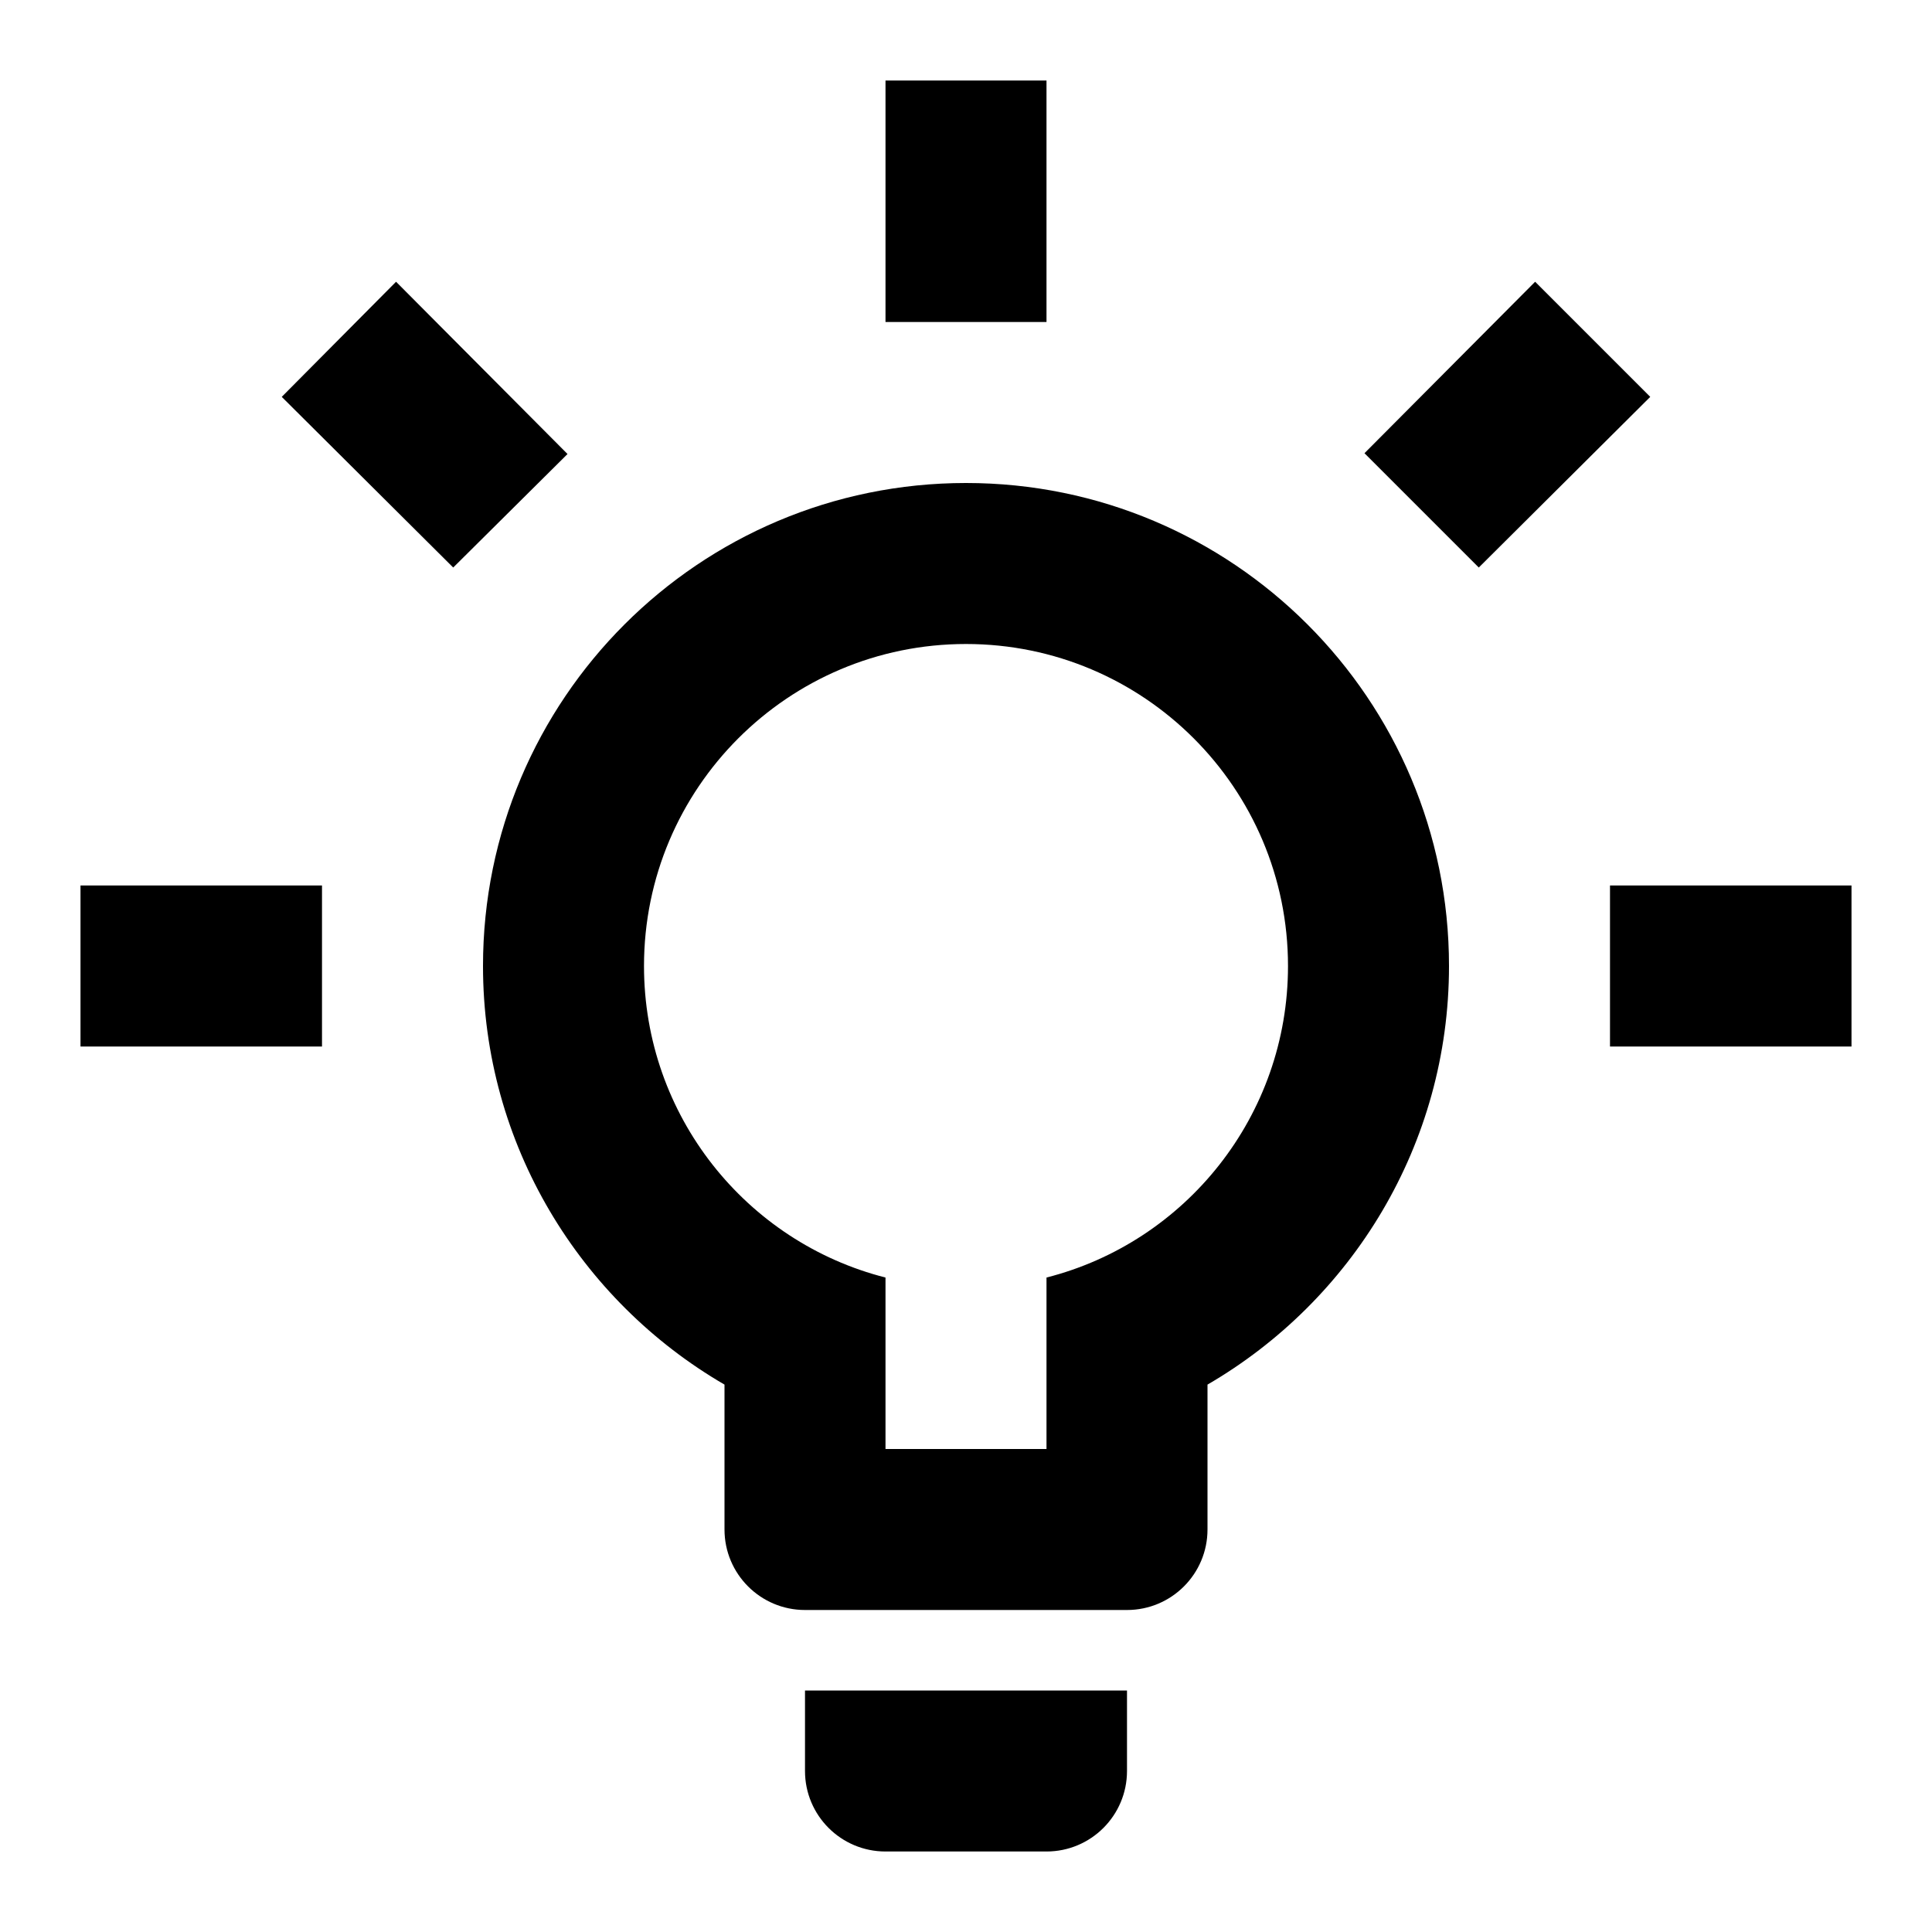
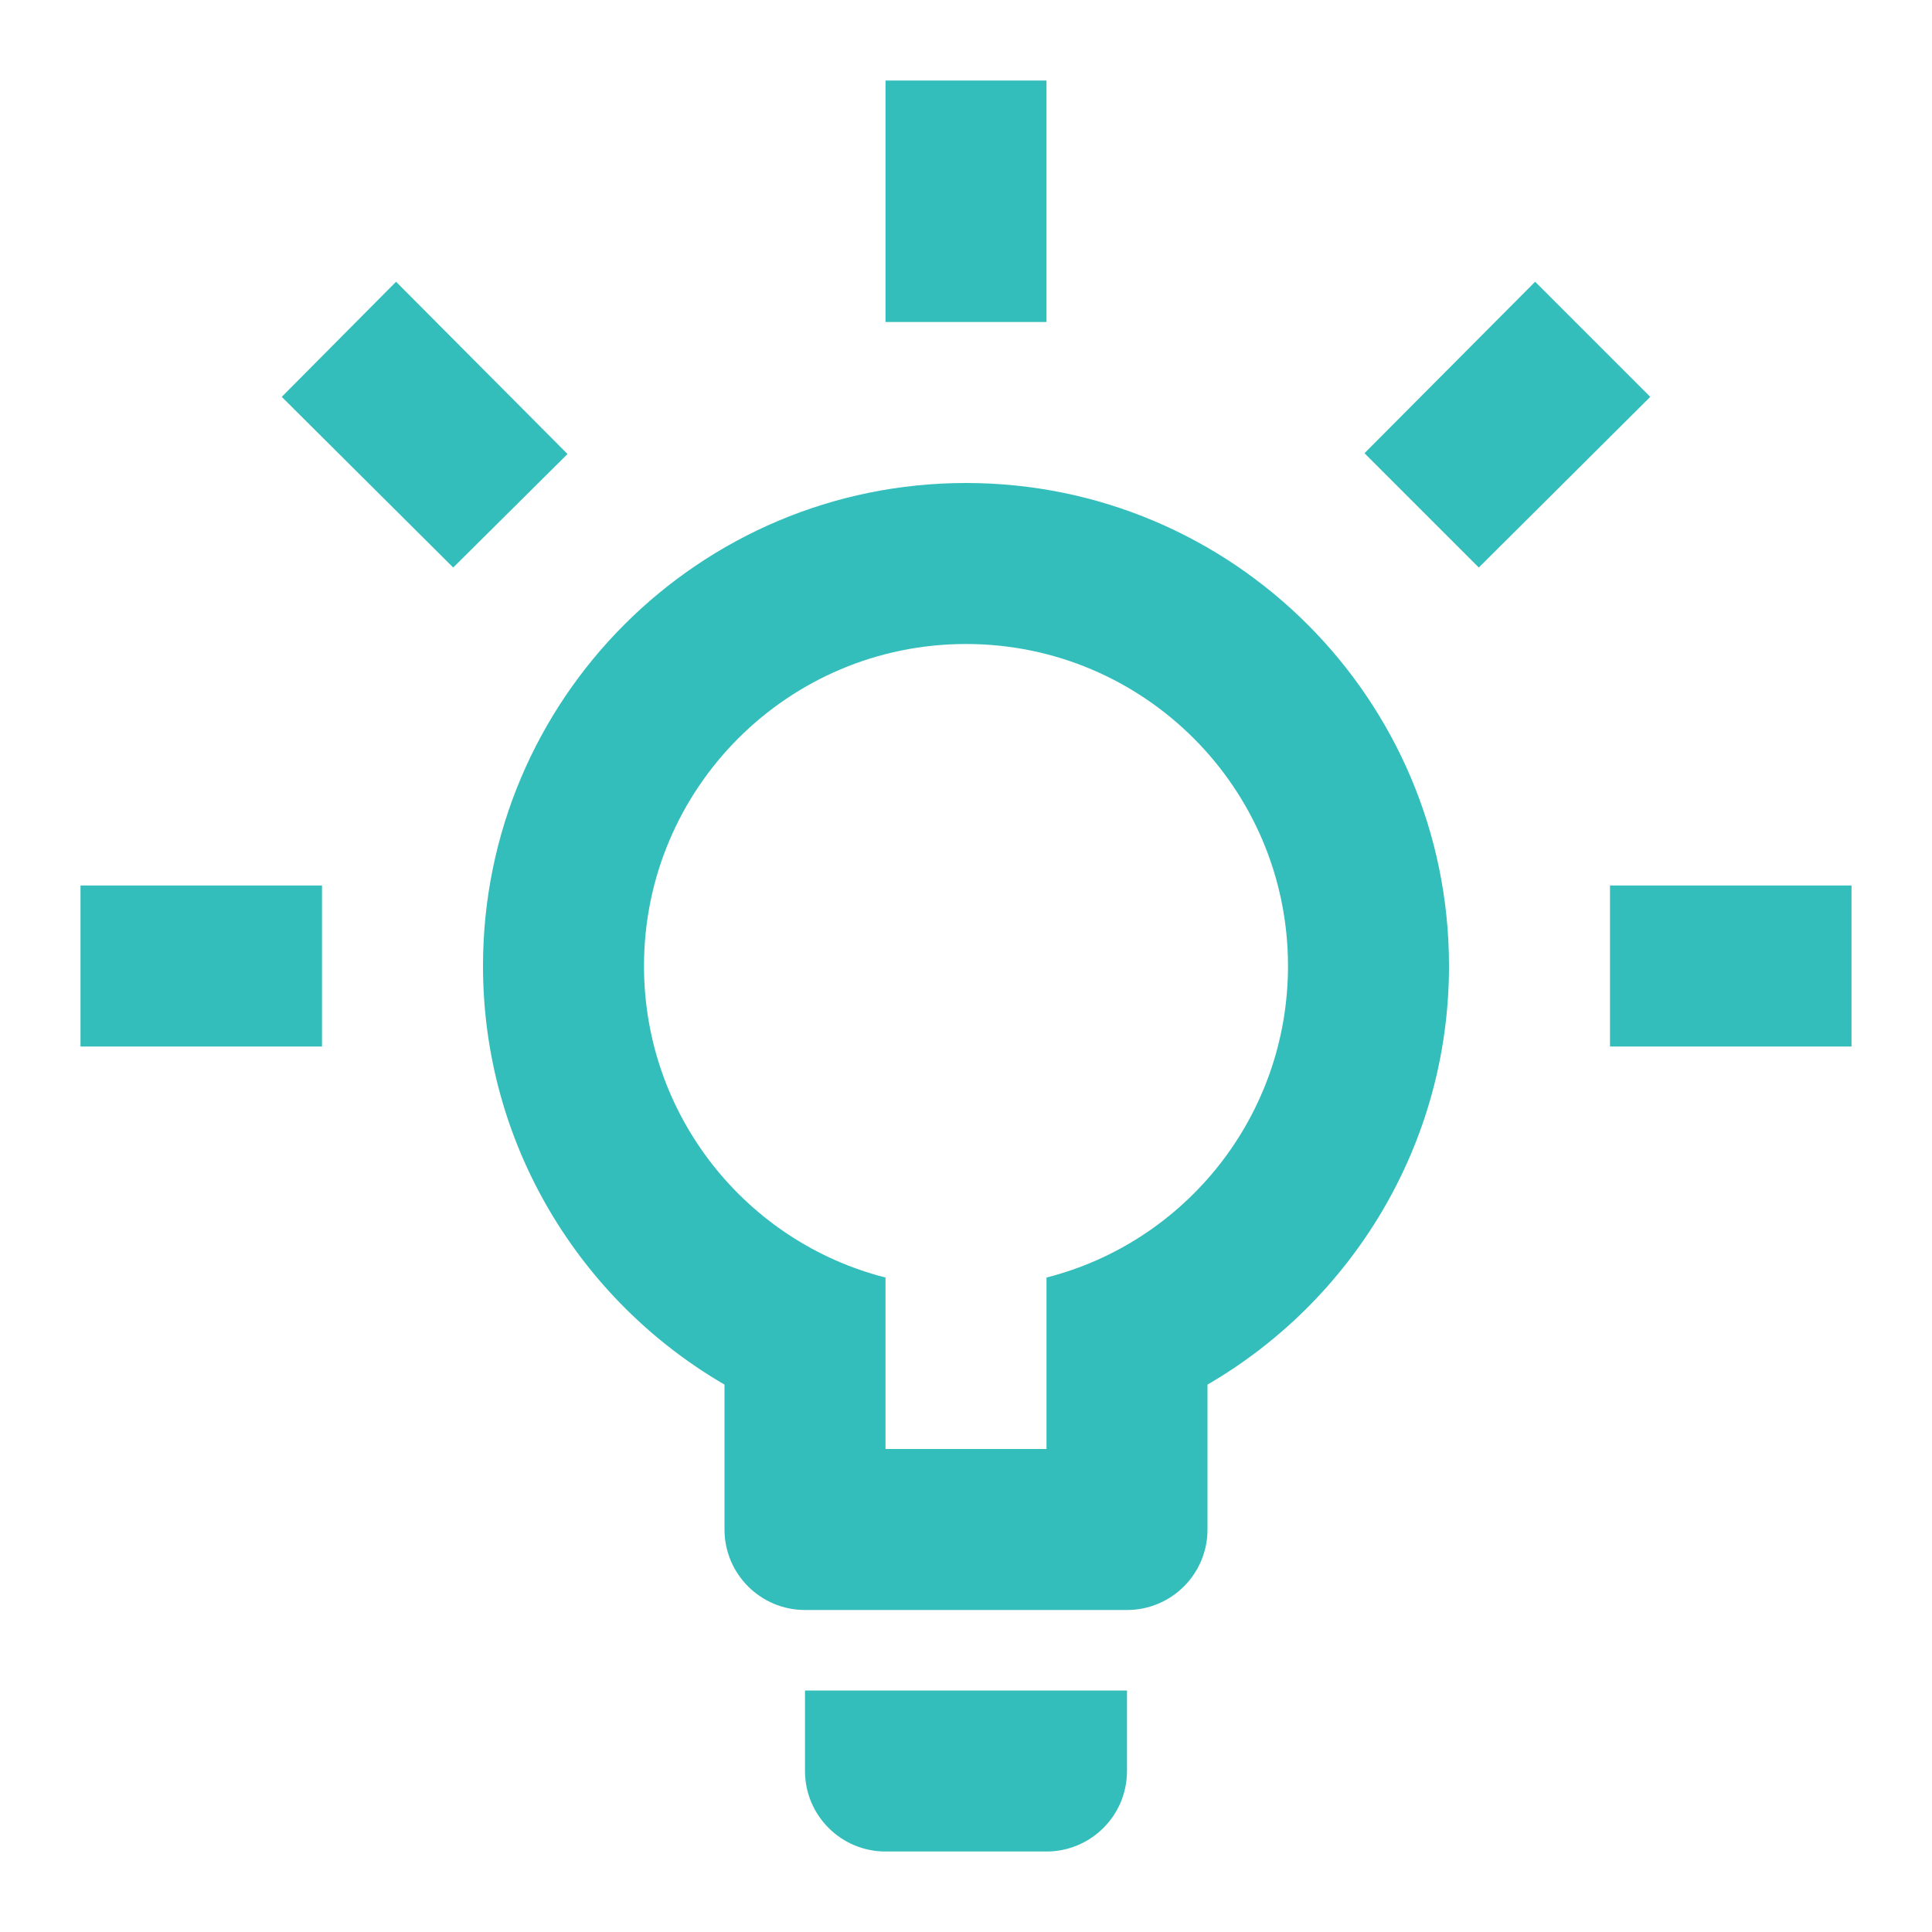
- <svg xmlns="http://www.w3.org/2000/svg" viewBox="0 0 24 24">
+ <svg xmlns="http://www.w3.org/2000/svg" fill="#33bebc" viewBox="0 0 24 24">
  <path d="M20,11H23V13H20V11M1,11H4V13H1V11M13,1V4H11V1H13M4.92,3.5L7.05,5.64L5.63,7.05L3.5,4.93L4.92,3.5M16.95,5.63L19.07,3.5L20.5,4.93L18.37,7.05L16.95,5.63M12,6A6,6 0 0,1 18,12C18,14.22 16.79,16.16 15,17.2V19A1,1 0 0,1 14,20H10A1,1 0 0,1 9,19V17.2C7.21,16.16 6,14.22 6,12A6,6 0 0,1 12,6M14,21V22A1,1 0 0,1 13,23H11A1,1 0 0,1 10,22V21H14M11,18H13V15.87C14.73,15.43 16,13.86 16,12A4,4 0 0,0 12,8A4,4 0 0,0 8,12C8,13.86 9.27,15.43 11,15.87V18Z" />
</svg>
